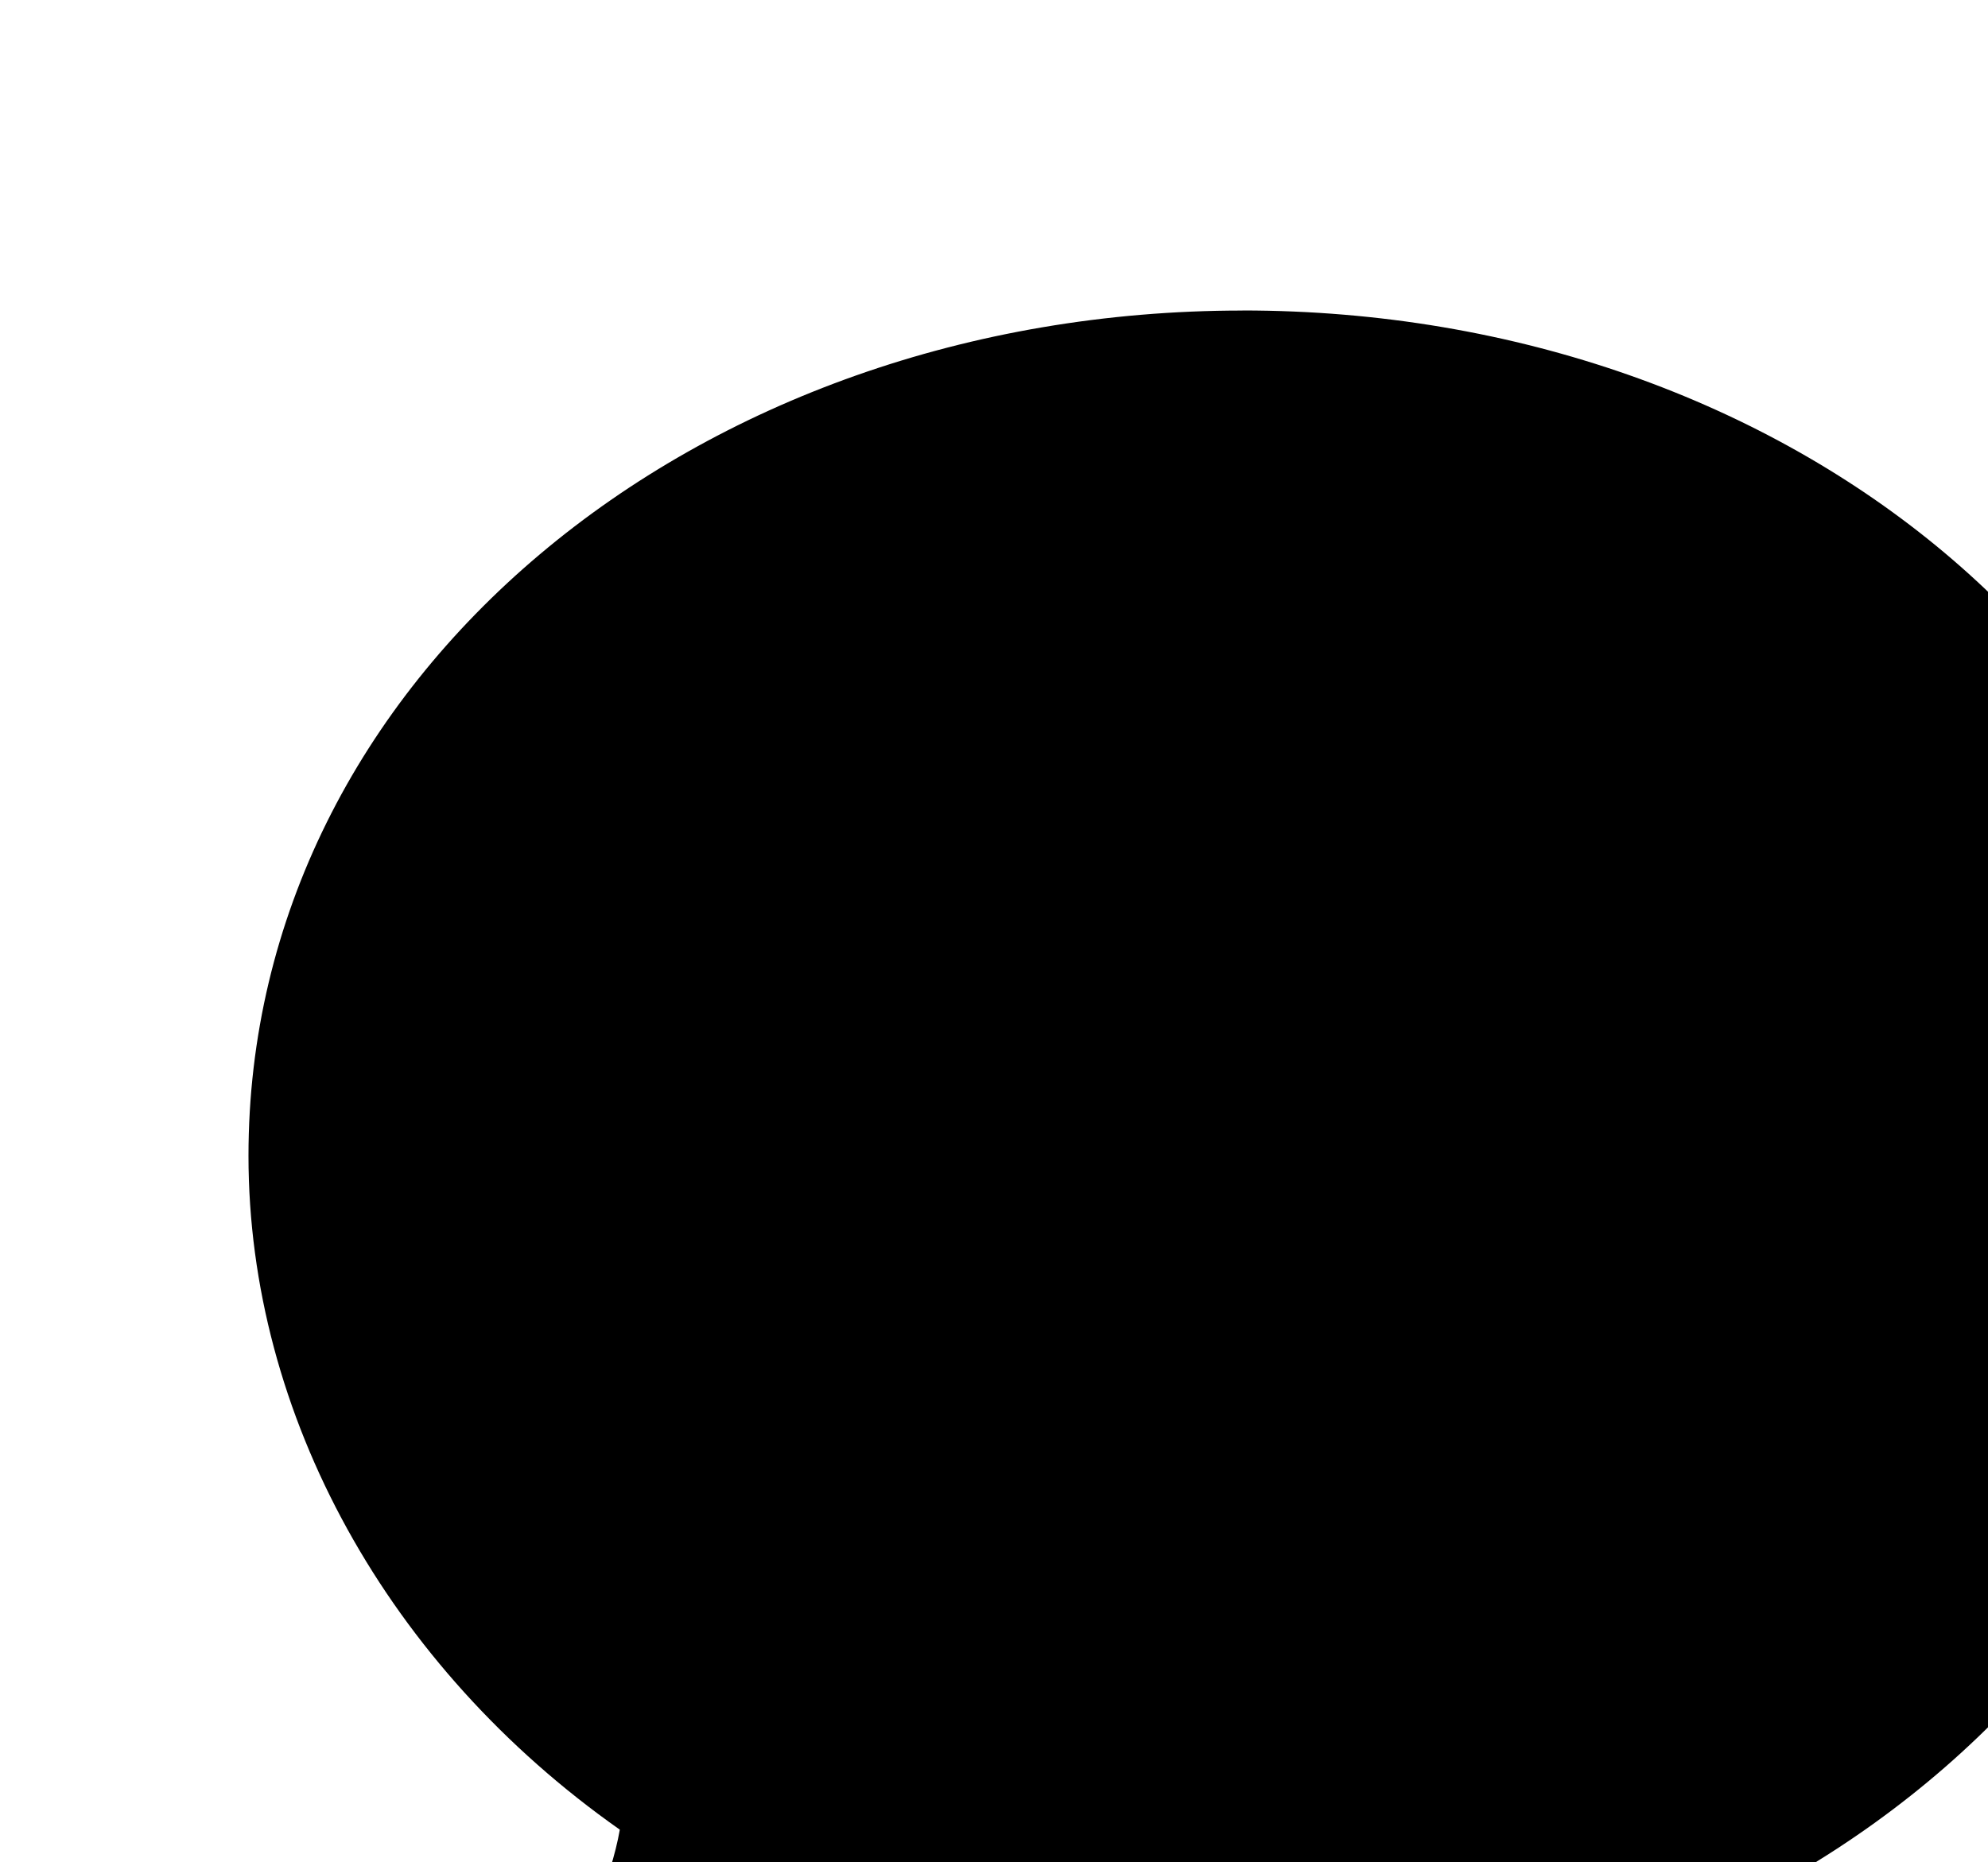
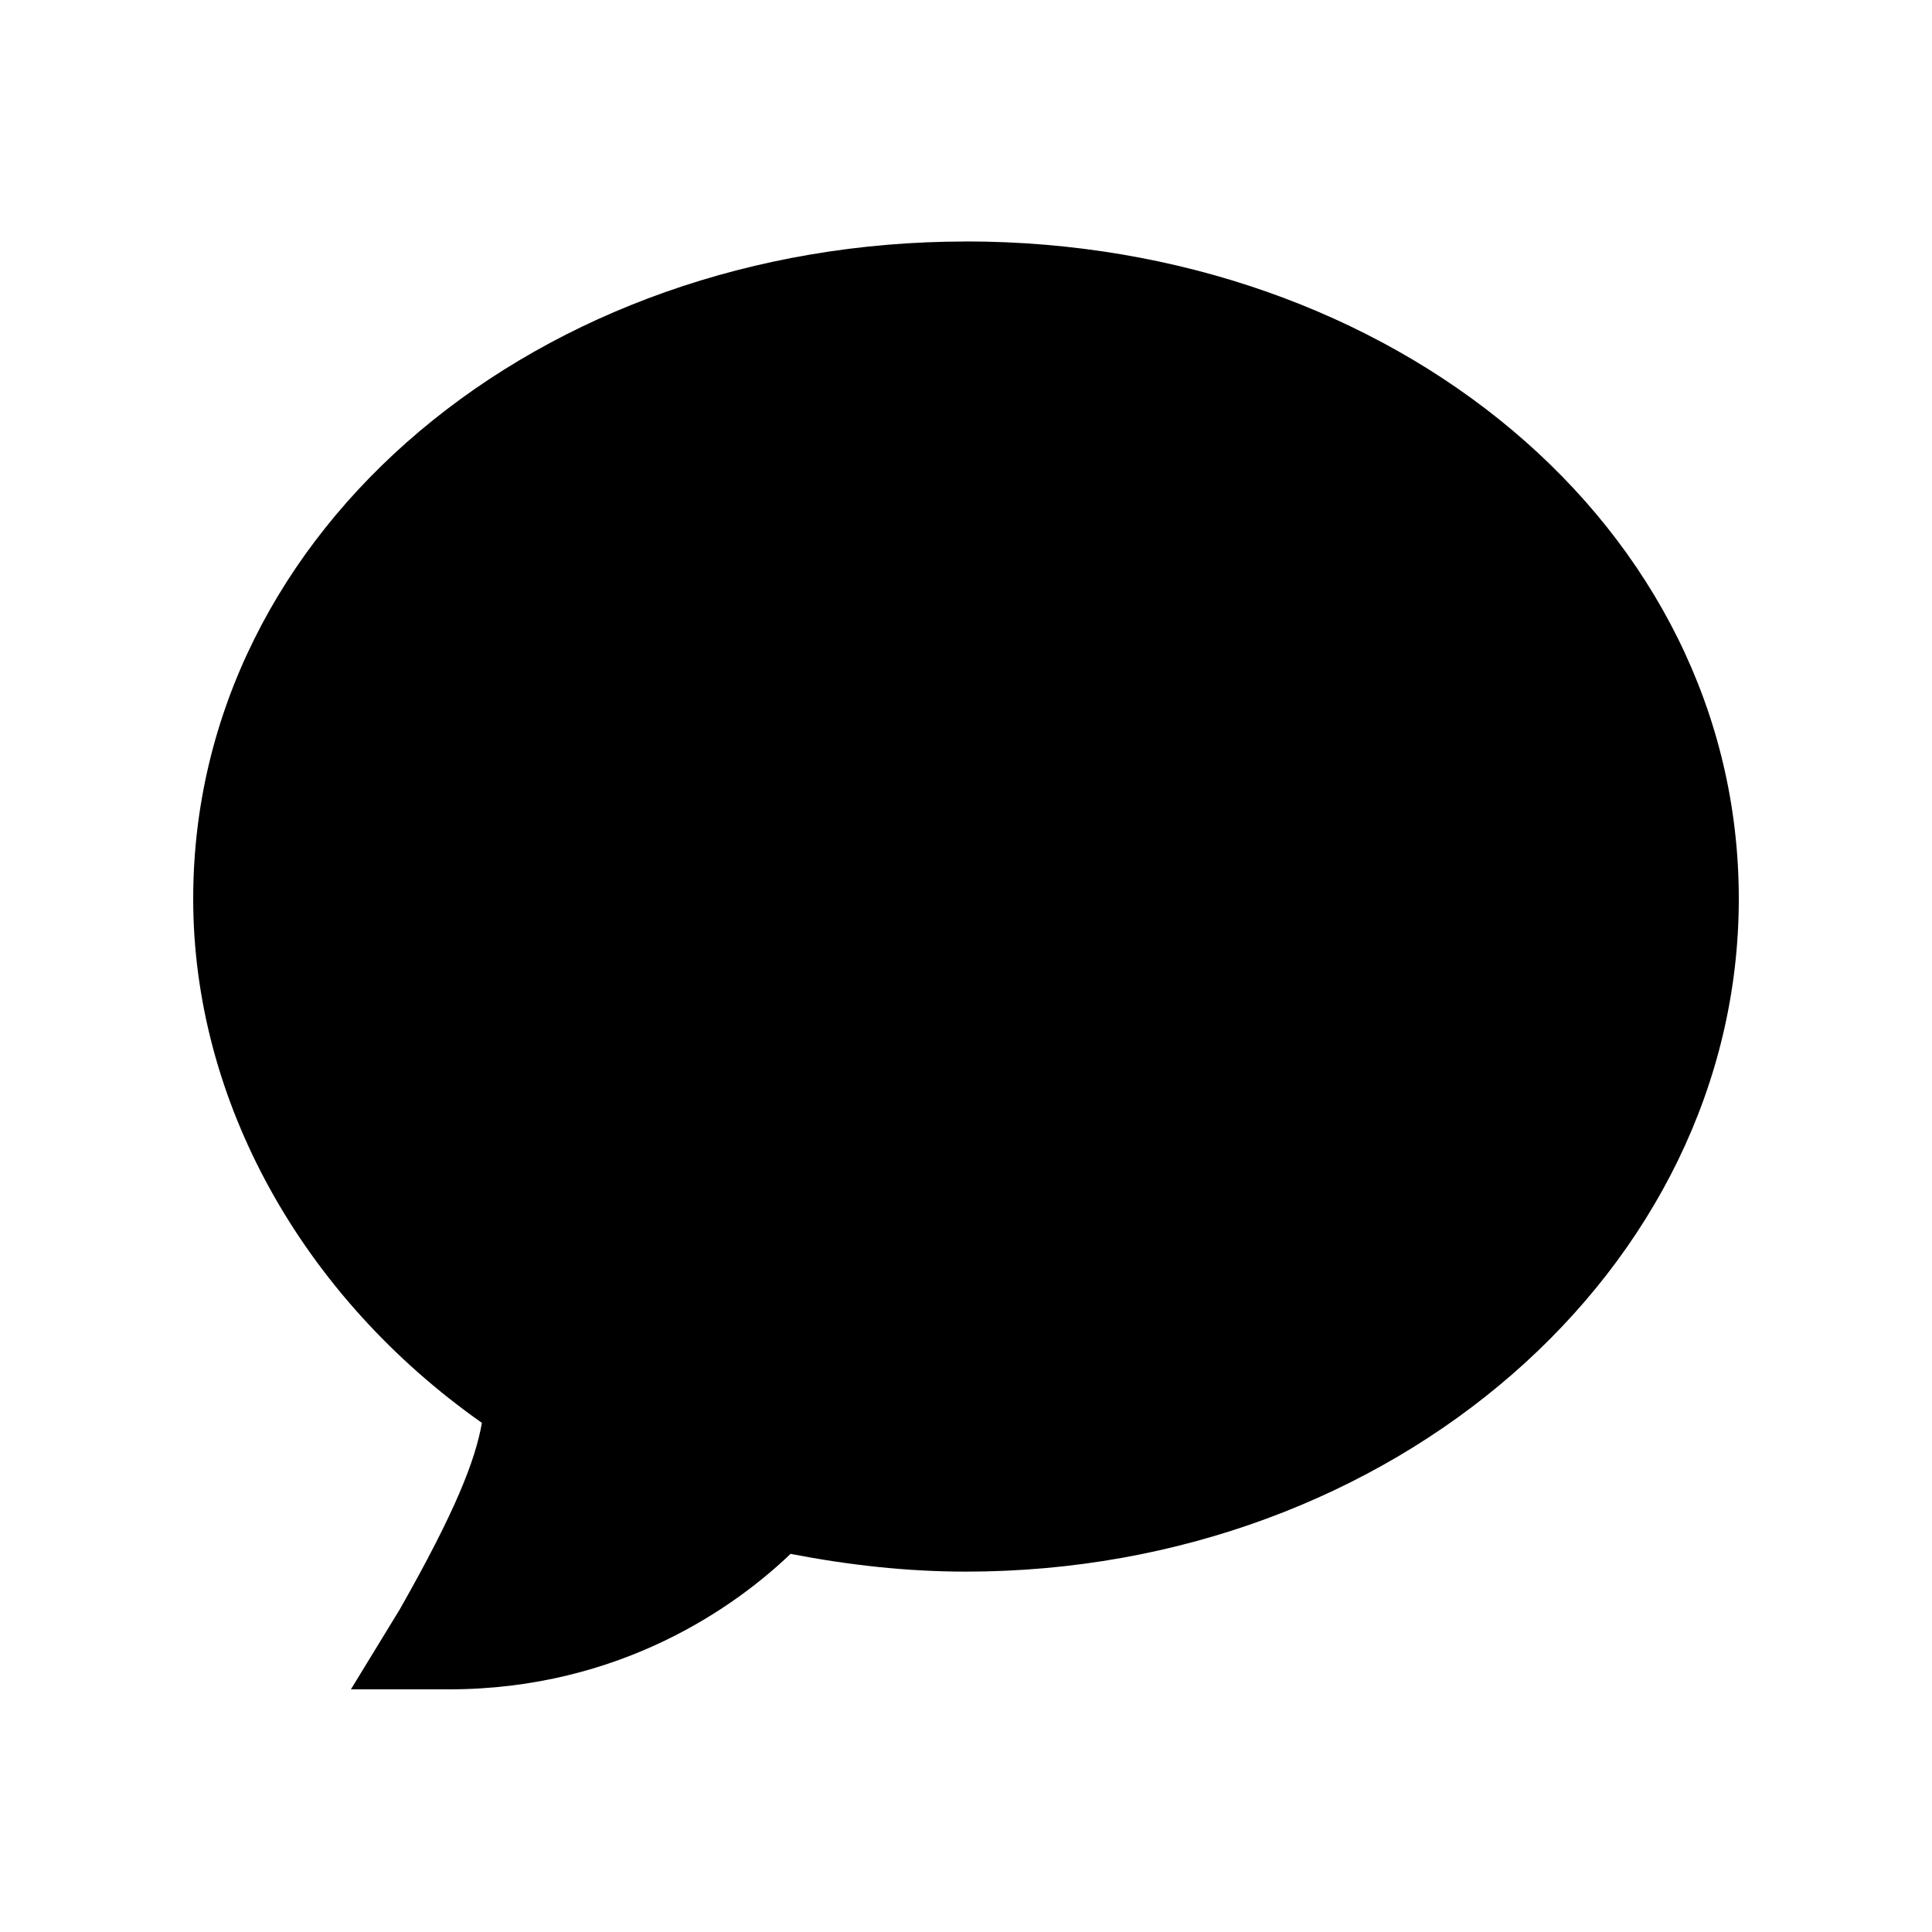
- <svg xmlns="http://www.w3.org/2000/svg" viewBox="null" version="1.1">
+ <svg xmlns="http://www.w3.org/2000/svg" viewBox="0 0 32 32" version="1.1">
  <path d="M16 4c-7.062 0-12.8 4.745-12.8 10.887 0 3.347 1.802 6.584 4.782 8.68-0.11 0.625-0.441 1.471-1.361 3.090l-0.809 1.324h1.618c2.869 0 4.782-1.398 5.664-2.244 0.956 0.184 1.913 0.294 2.906 0.294 7.062 0 12.8-5.002 12.8-11.145 0-6.179-5.738-10.887-12.8-10.887v0l0-0z" />
</svg>
